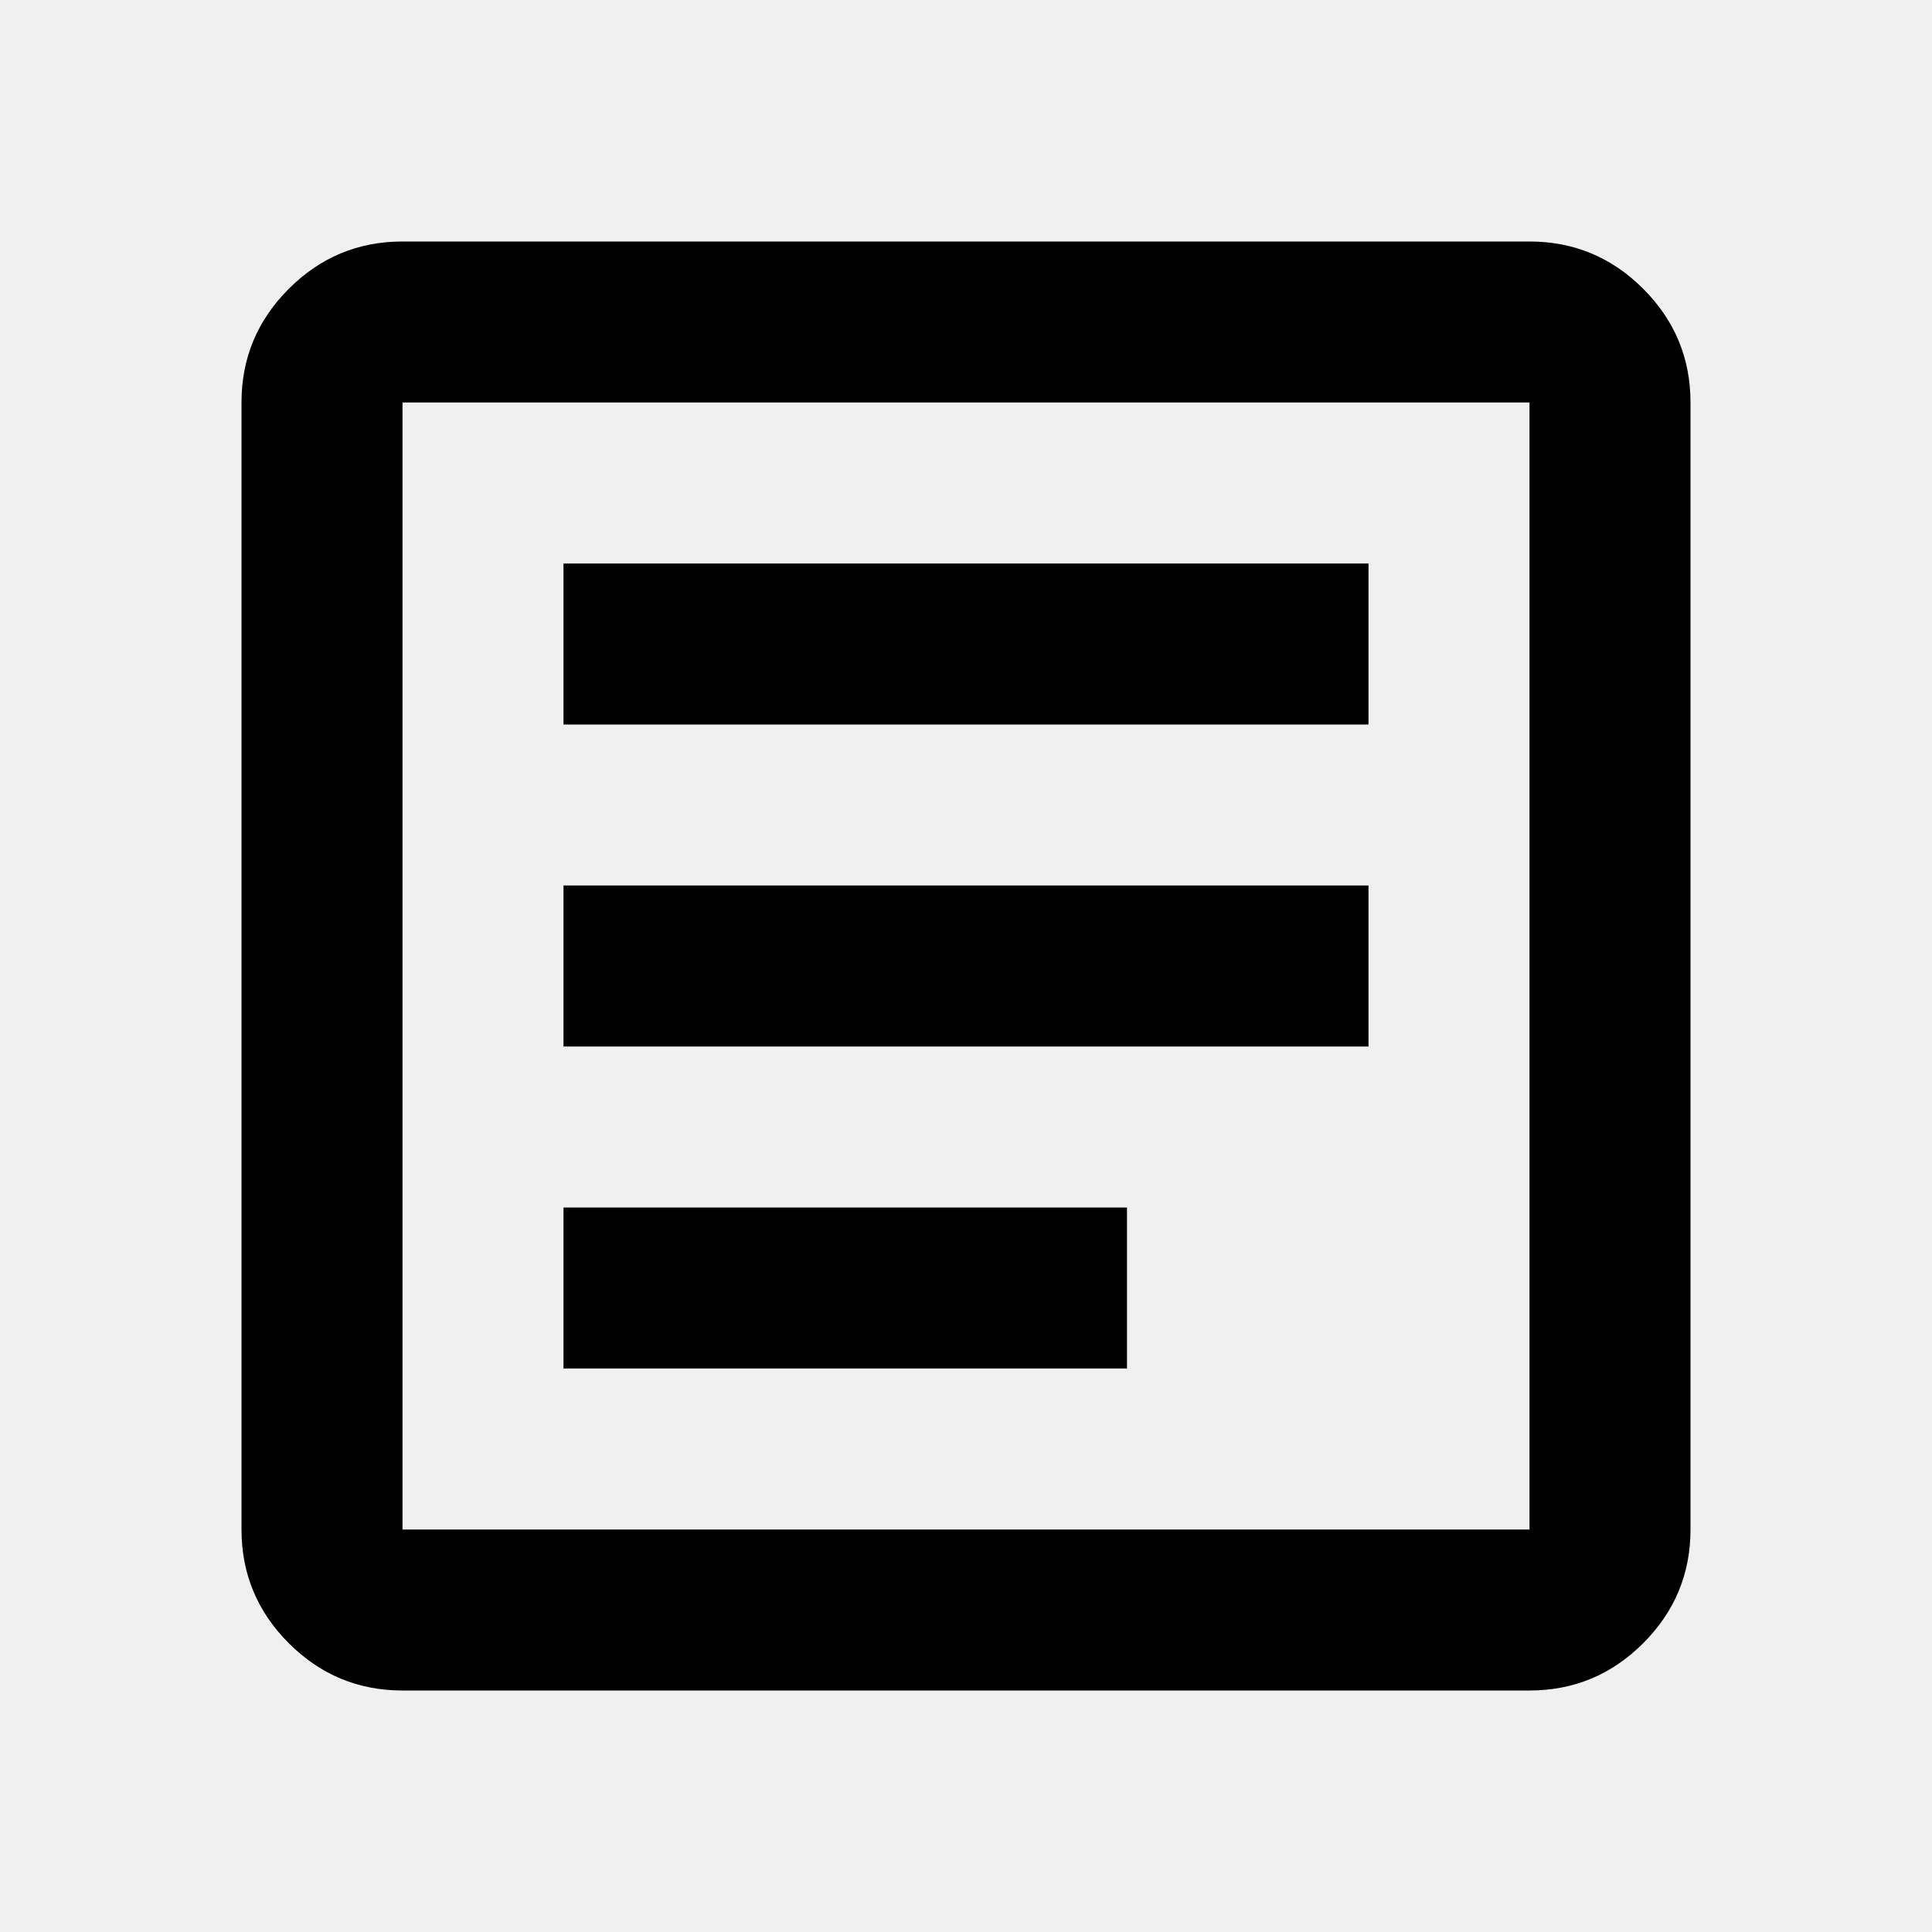
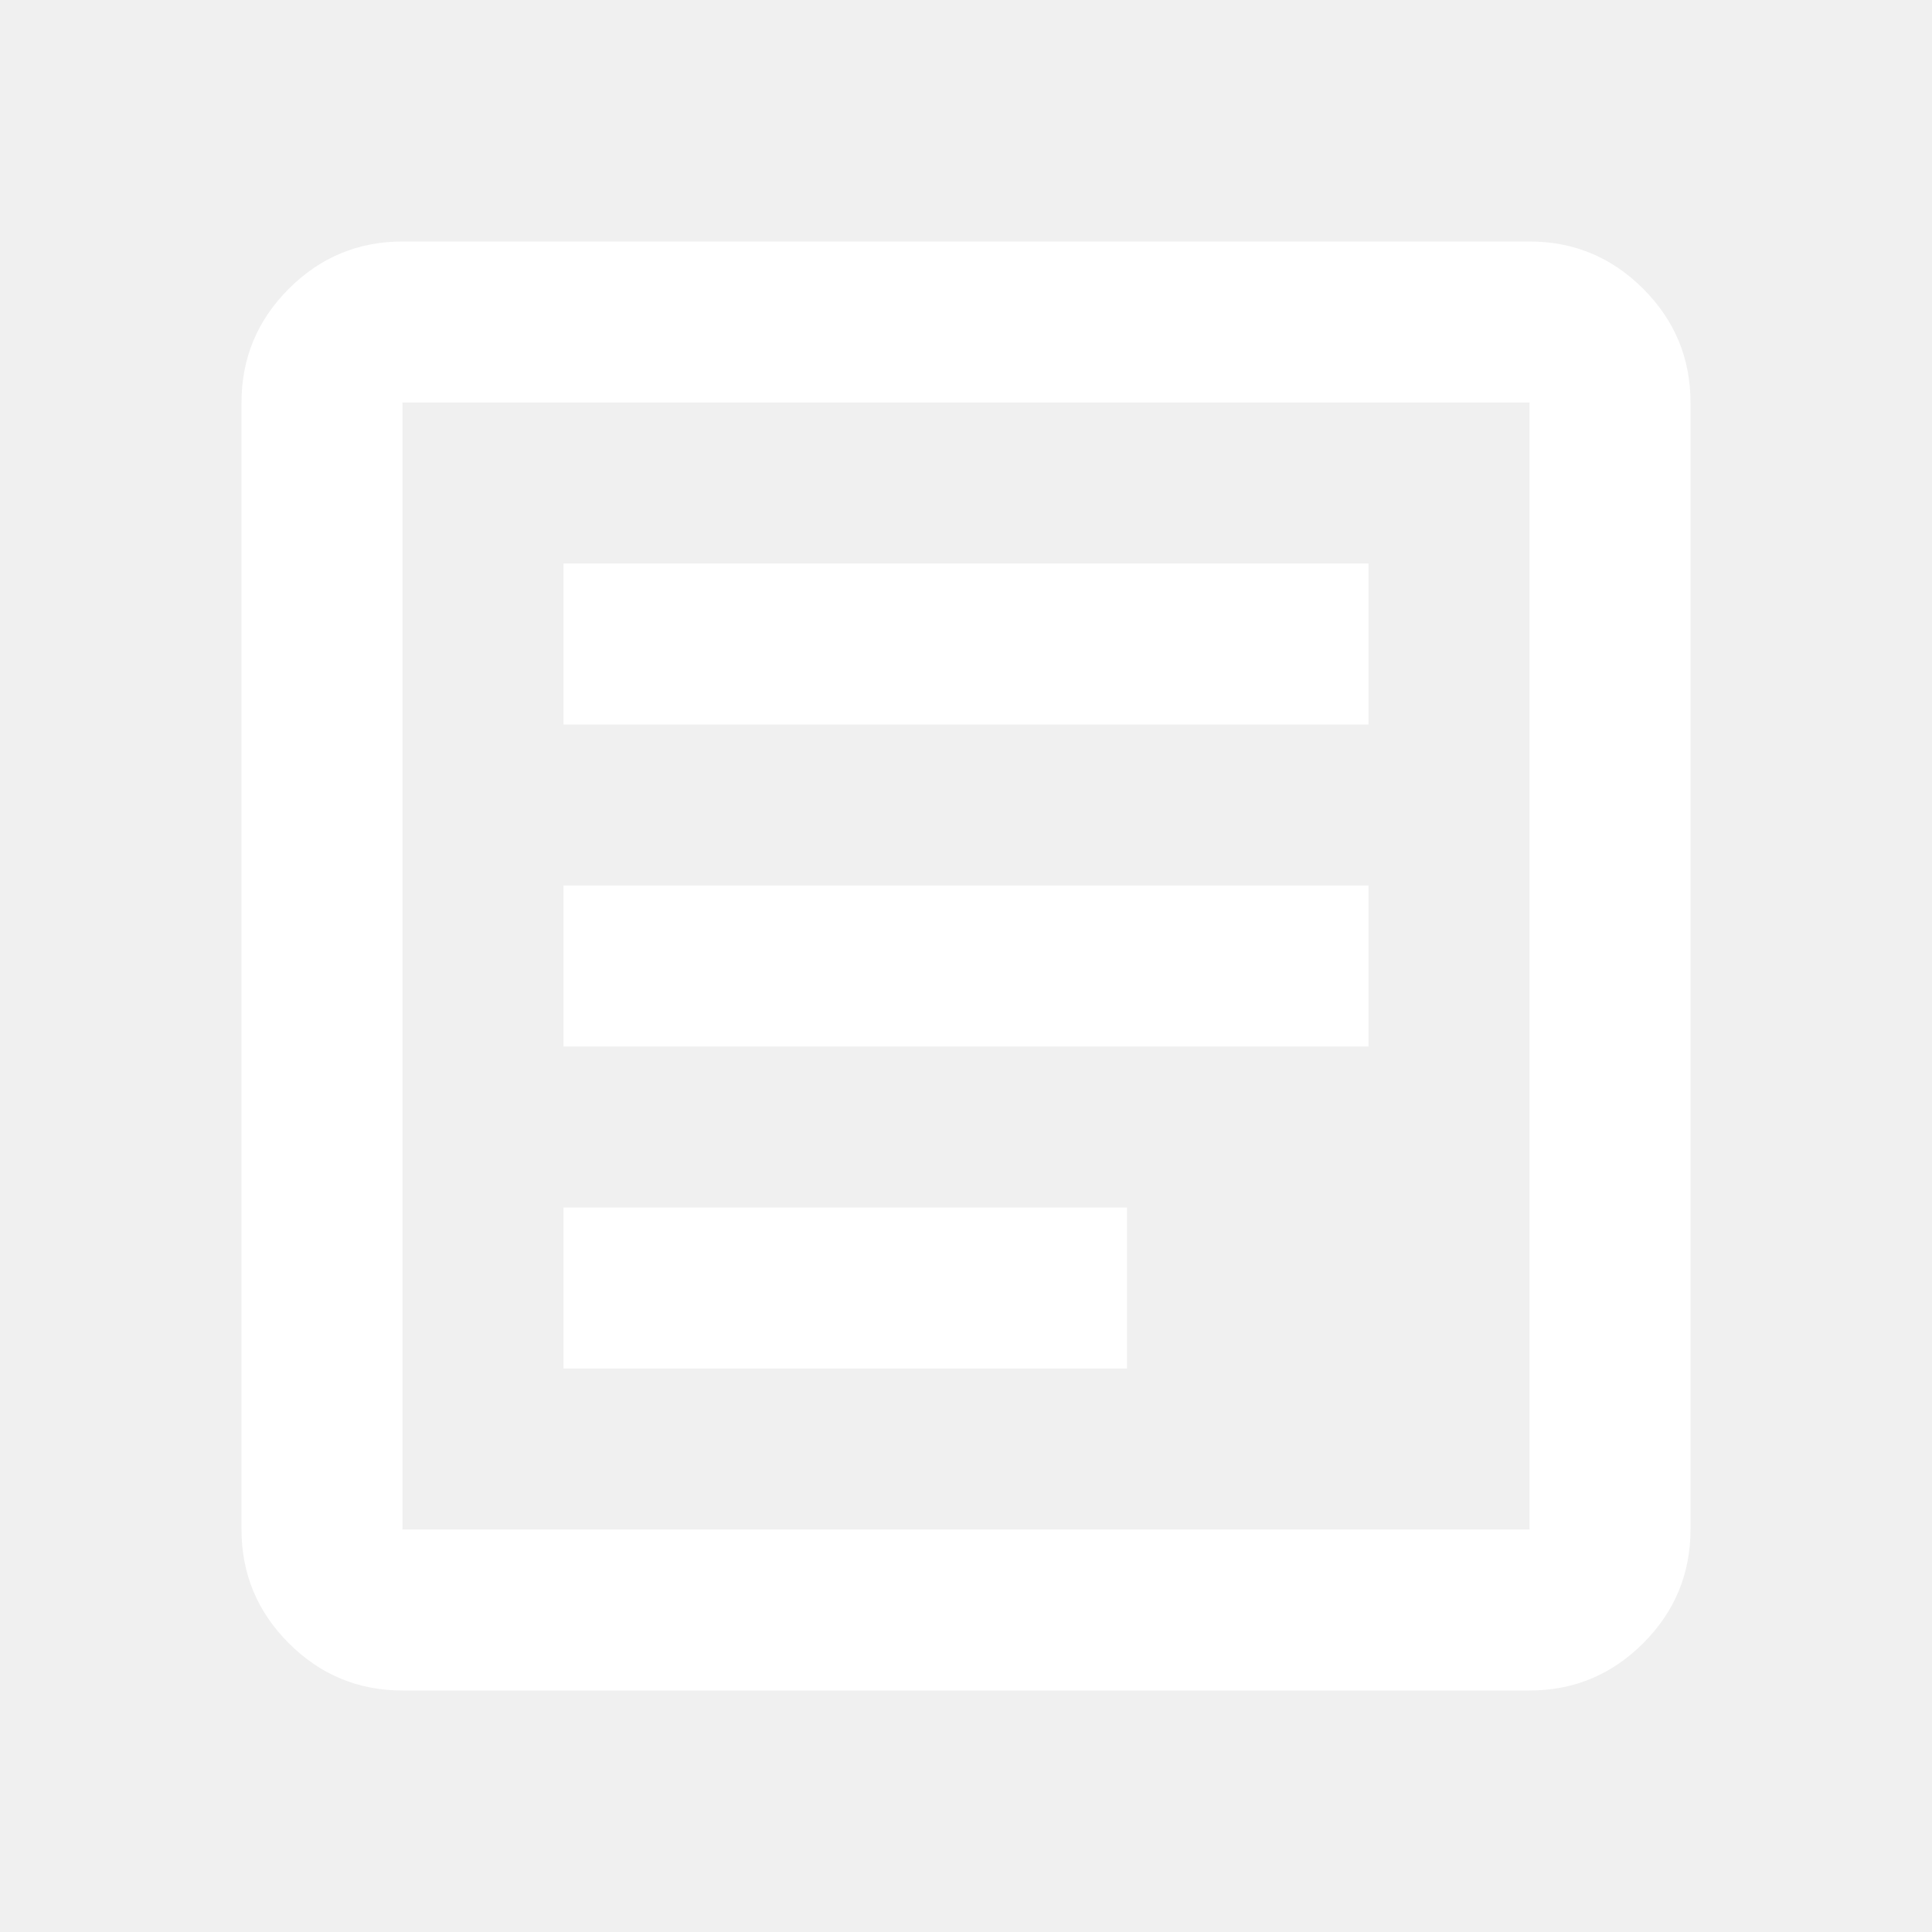
<svg xmlns="http://www.w3.org/2000/svg" height="24" viewBox="0 -960 960 960" width="24">
-   <path d="M280-280h280v-80H280v80Zm0-160h400v-80H280v80Zm0-160h400v-80H280v80Zm-80 480q-33 0-56.5-23.5T120-200v-560q0-33 23.5-56.5T200-840h560q33 0 56.5 23.5T840-760v560q0 33-23.5 56.5T760-120H200Zm0-80h560v-560H200v560Zm0-560v560-560Z" />
+   <path d="M280-280h280v-80H280v80Zm0-160h400v-80H280v80Zm0-160h400v-80H280v80Zm-80 480q-33 0-56.5-23.5T120-200v-560q0-33 23.5-56.5T200-840h560q33 0 56.5 23.5T840-760v560q0 33-23.5 56.5T760-120H200Zm0-80h560v-560H200v560Zm0-560v560-560Z" fill="white" />
</svg>
